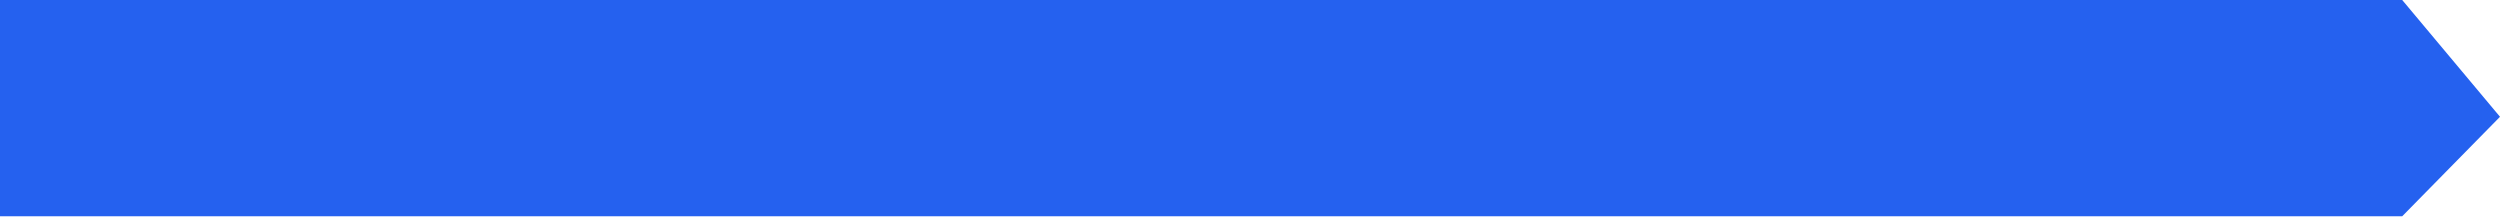
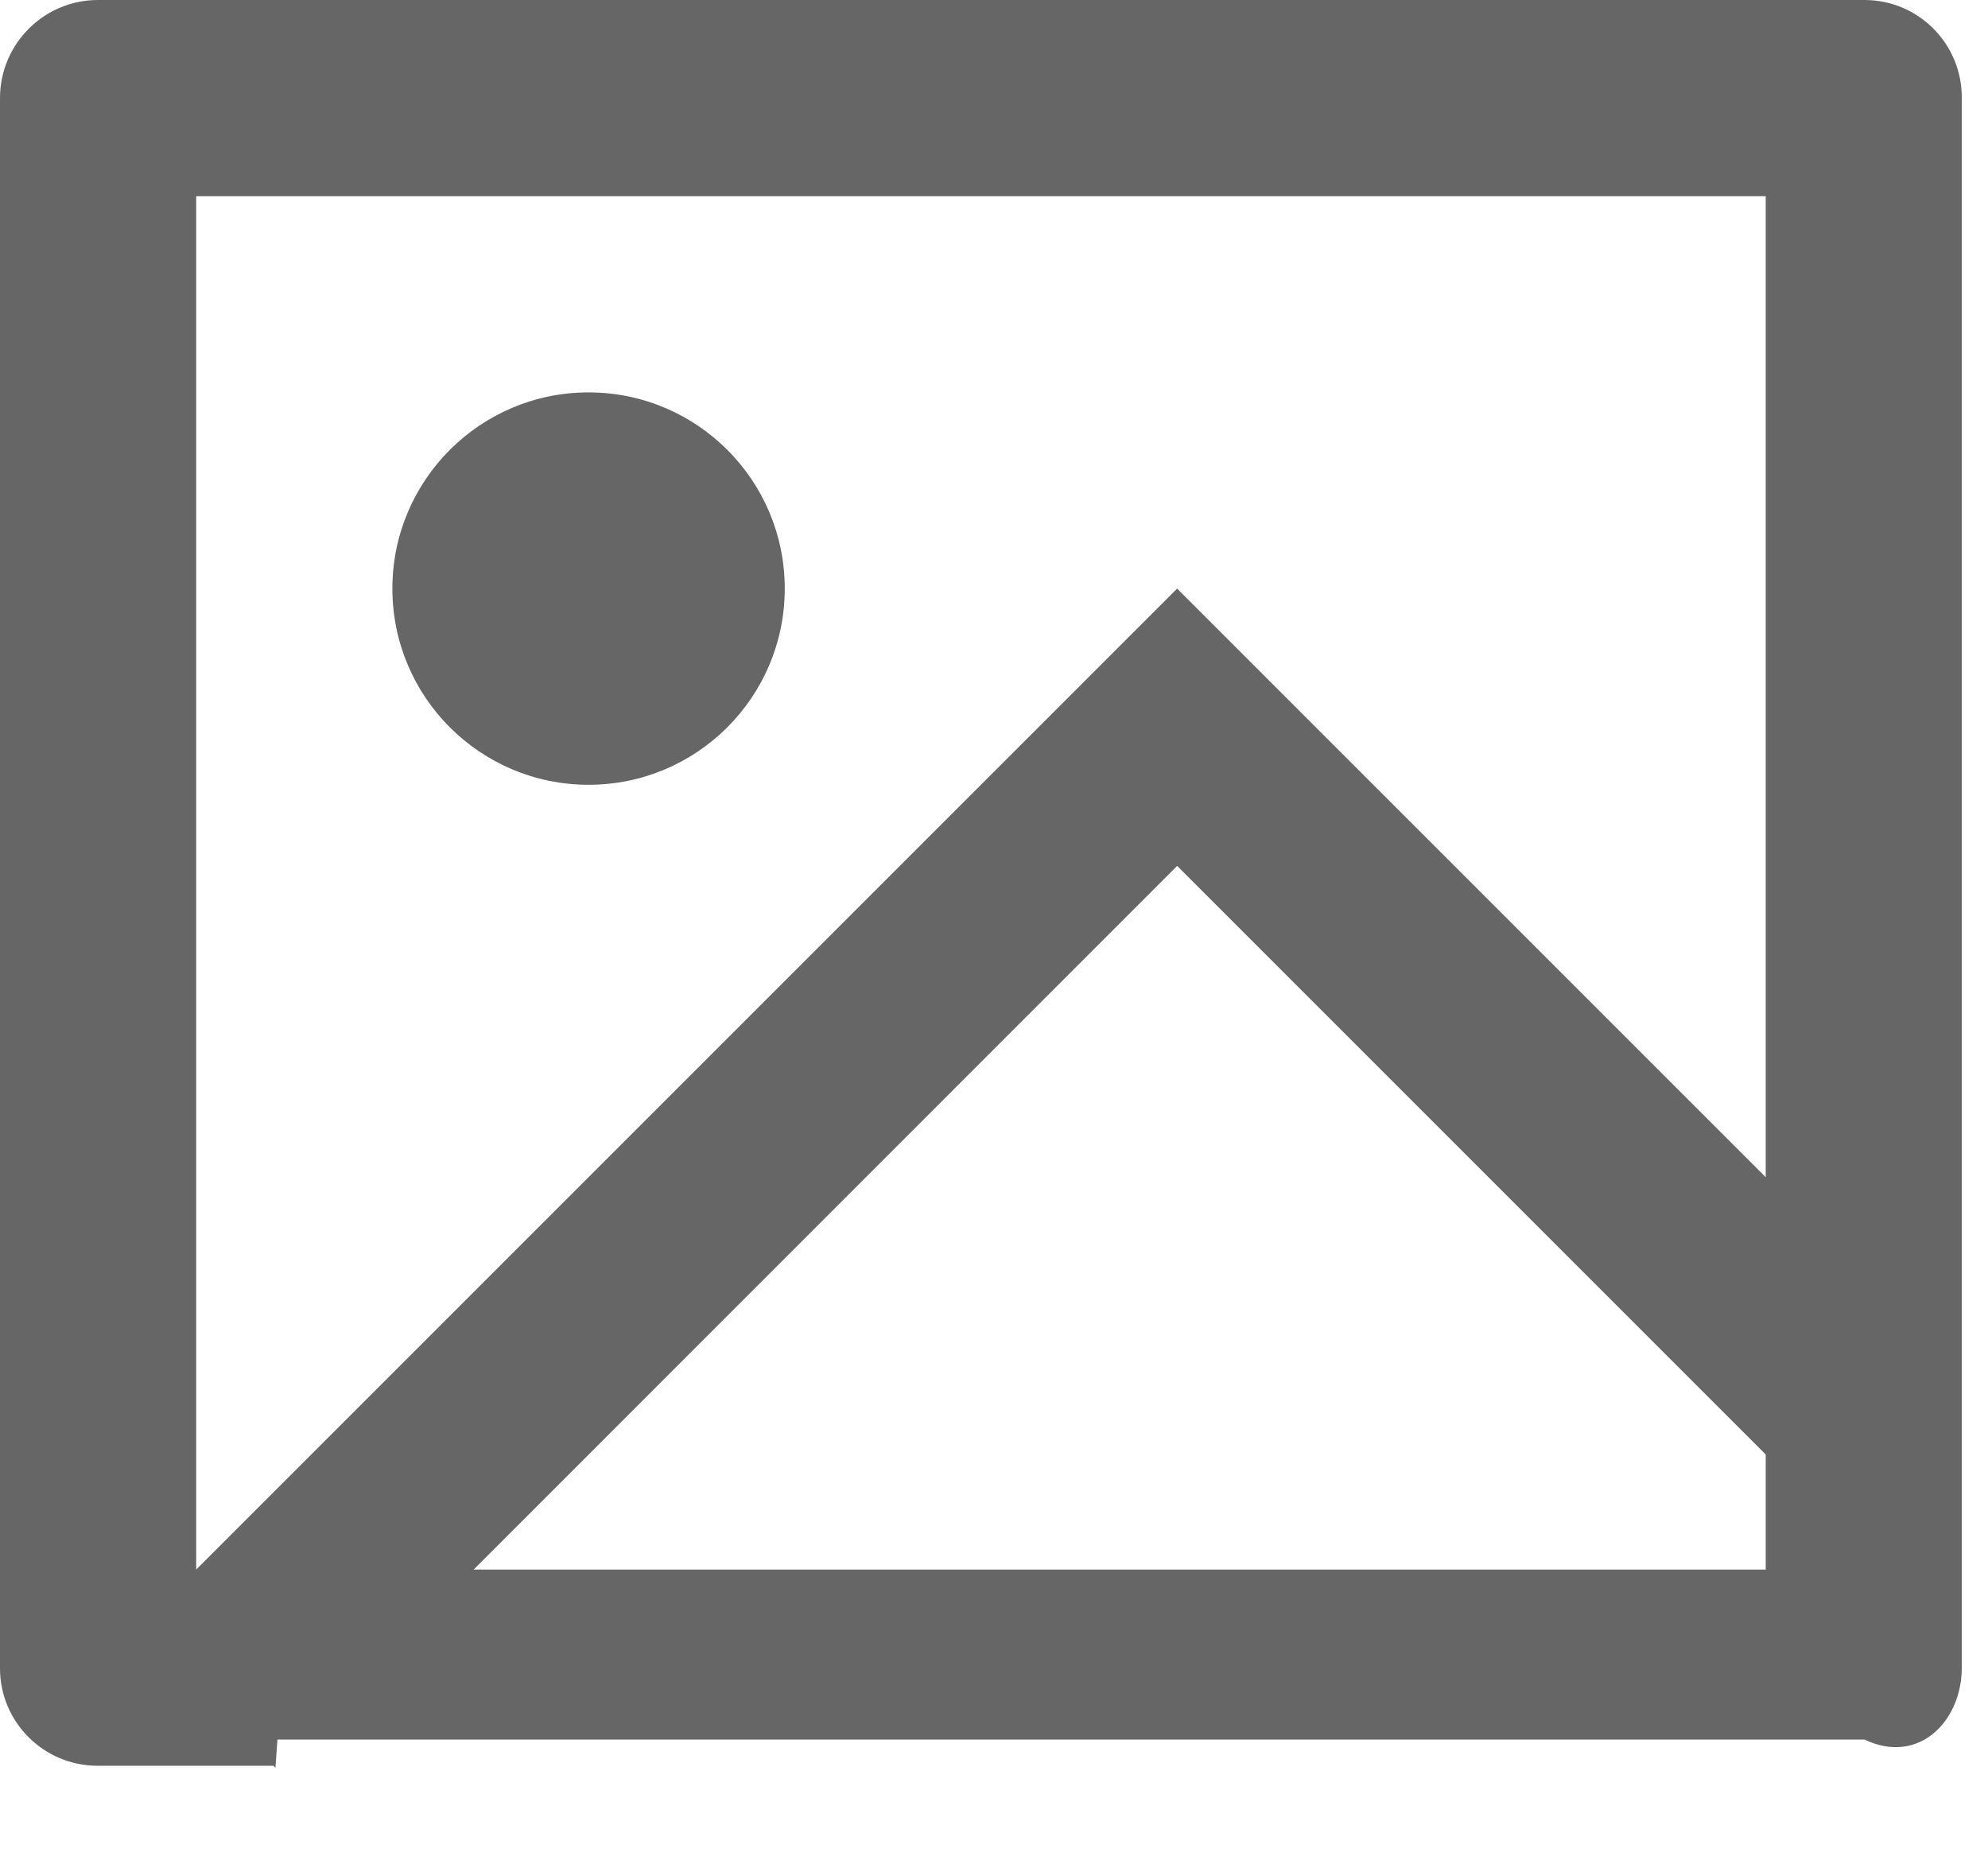
- <svg xmlns="http://www.w3.org/2000/svg" version="1.1" width="578px" height="50px">
-   <g transform="matrix(1 0 0 1 -40 -75 )">
-     <path d="M 0 50  L 0 0  L 555.391 0  L 578 27  L 555.391 50  L 0 50  Z " fill-rule="nonzero" fill="#2561ef" stroke="none" transform="matrix(1 0 0 1 40 75 )" />
+ <svg xmlns="http://www.w3.org/2000/svg" version="1.1" width="16px" height="15px">
+   <g transform="matrix(1 0 0 1 -598 -1772 )">
+     <path d="M 15.006 14  L 2.233 14  L 2.217 14.226  L 2.2 14.211  L 0.783 14.211  C 0.351 14.21  0 13.859  0 13.427  L 0 0.784  C 0.003 0.353  0.352 0.003  0.783 0  L 15.006 0  C 15.439 0  15.789 0.351  15.789 0.784  L 15.789 13.427  C 15.786 13.858  15.438 14.207  15.006 14  Z M 9.474 4.737  L 14.211 9.474  L 14.211 1.579  L 1.579 1.579  L 1.579 12.632  L 9.474 4.737  Z M 14.211 12.632  L 14.211 11.706  L 9.474 6.969  L 3.812 12.632  L 14.211 12.632  Z M 4.737 6.316  C 3.865 6.316  3.158 5.609  3.158 4.737  C 3.158 3.865  3.865 3.158  4.737 3.158  C 5.609 3.158  6.316 3.865  6.316 4.737  C 6.316 5.609  5.609 6.316  4.737 6.316  Z " fill-rule="nonzero" fill="#666666" stroke="none" transform="matrix(1 0 0 1 598 1772 )" />
  </g>
</svg>
